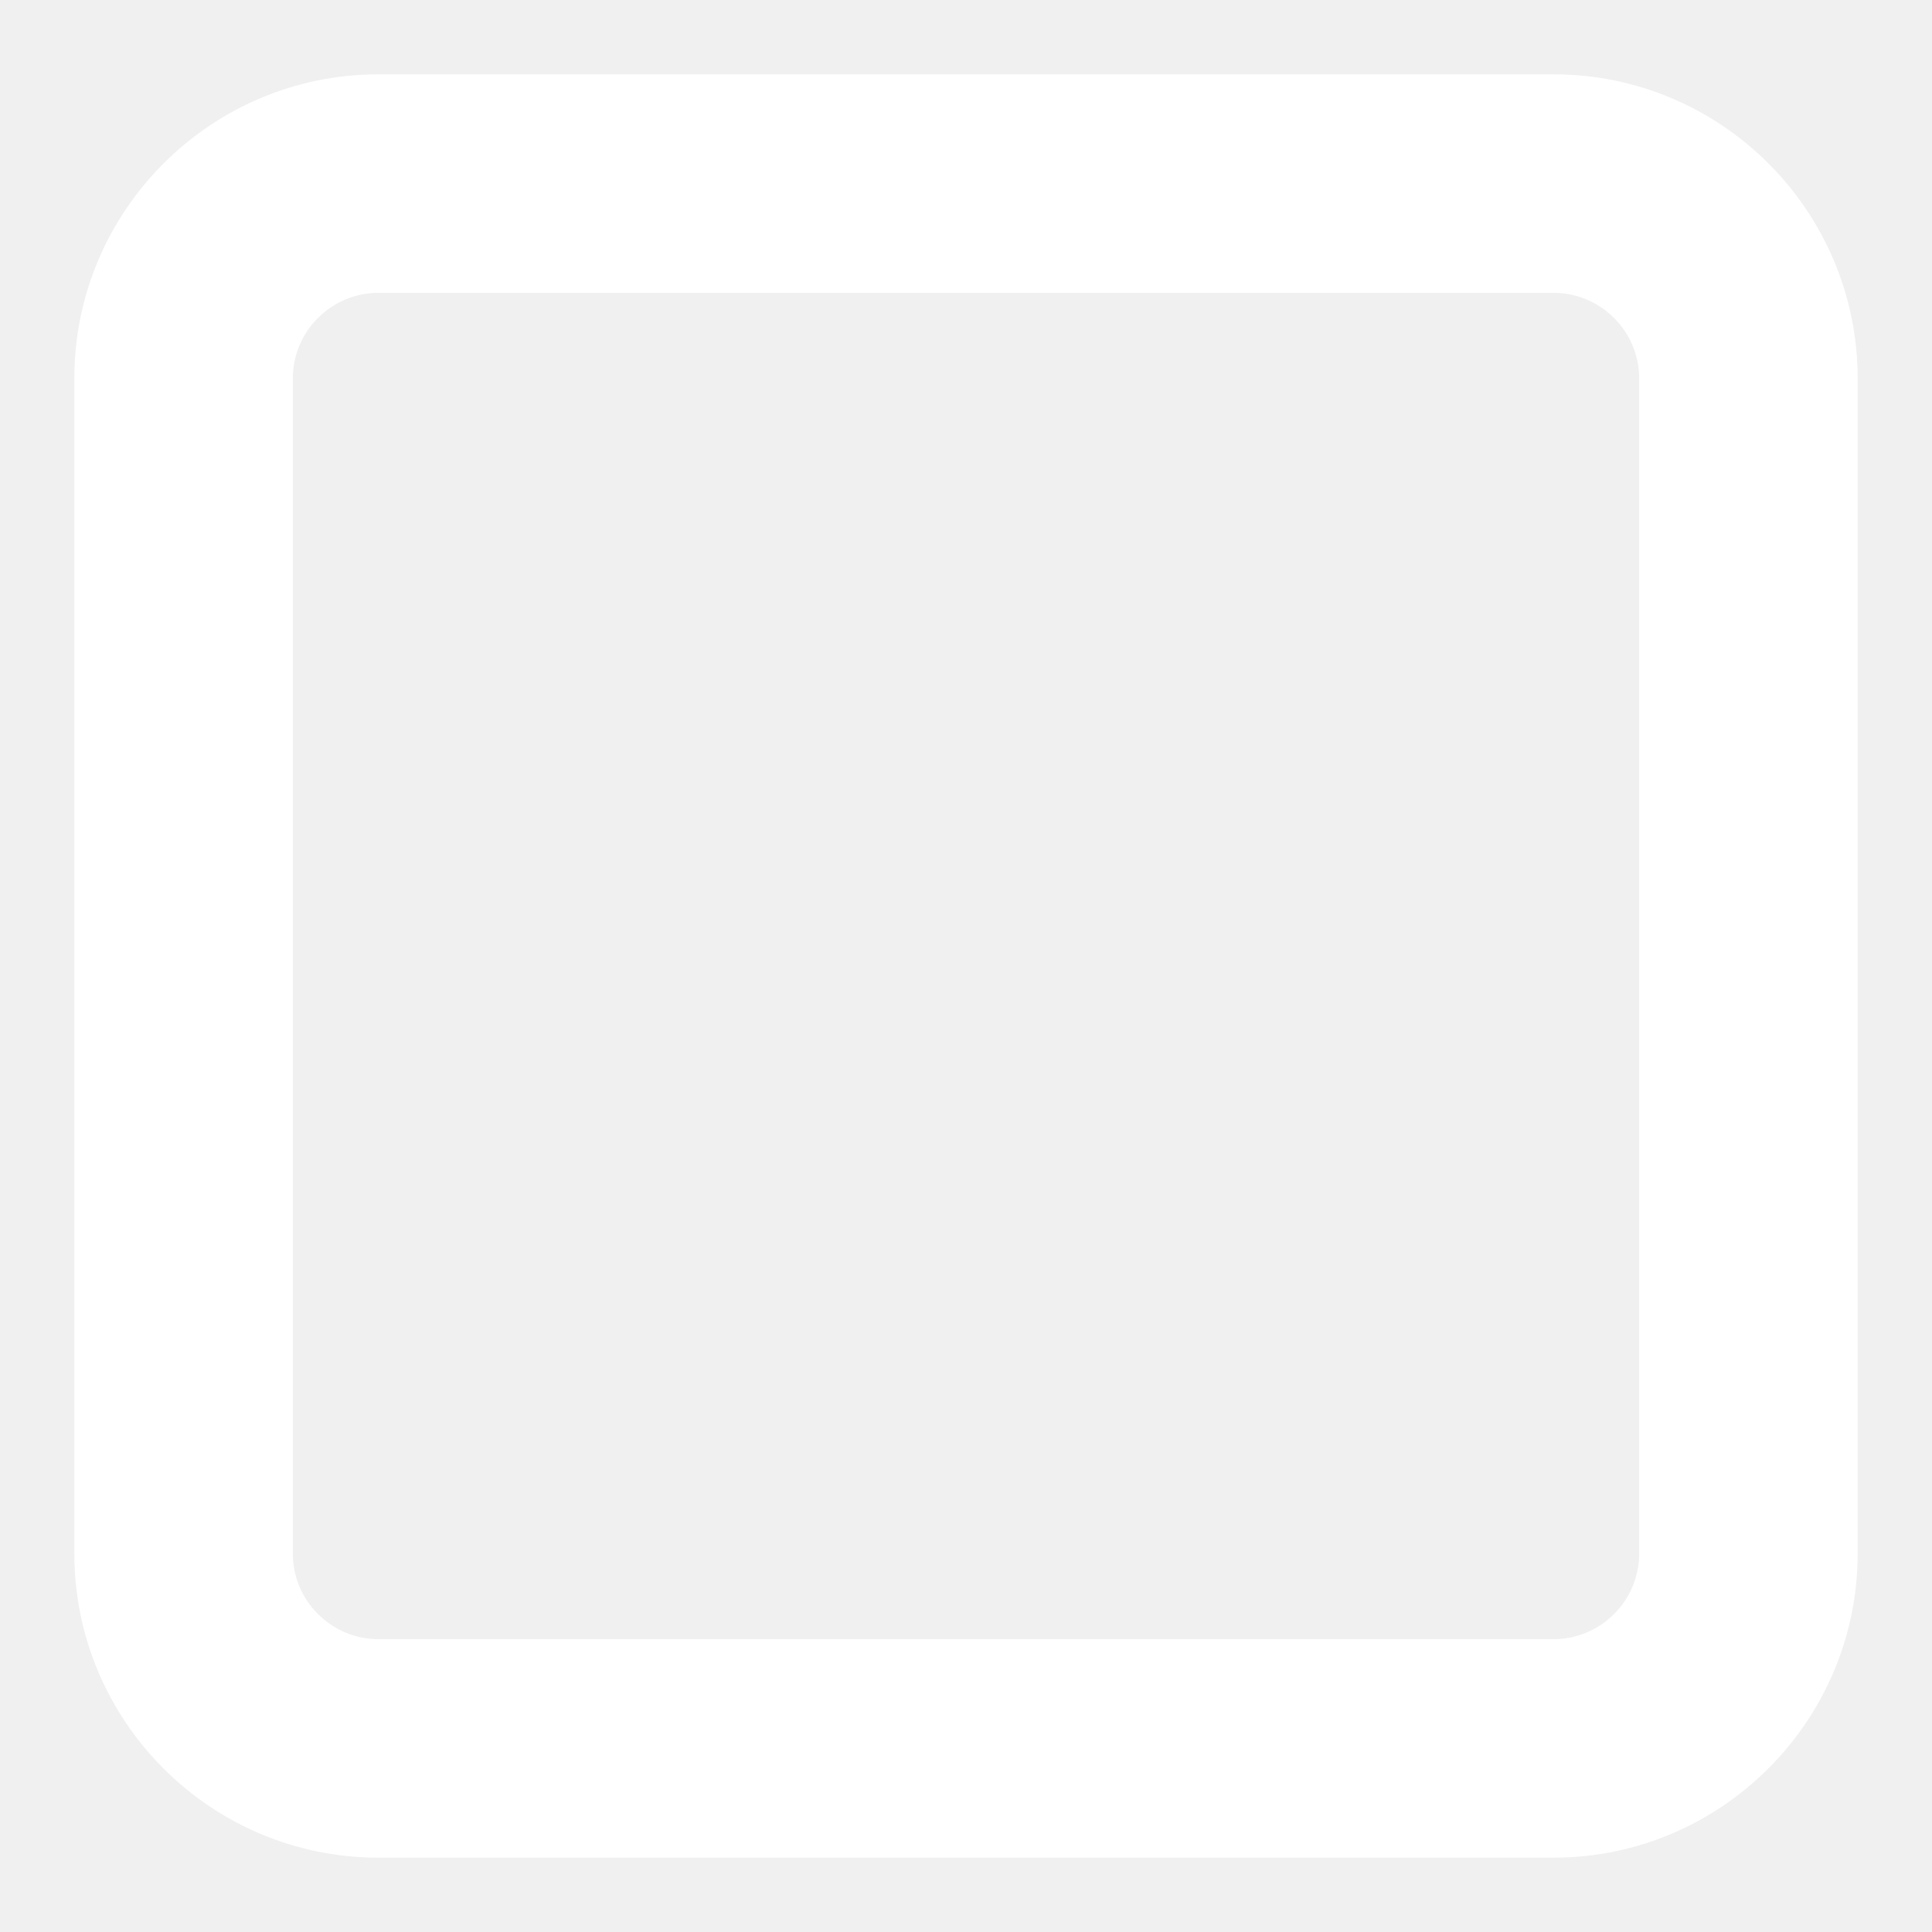
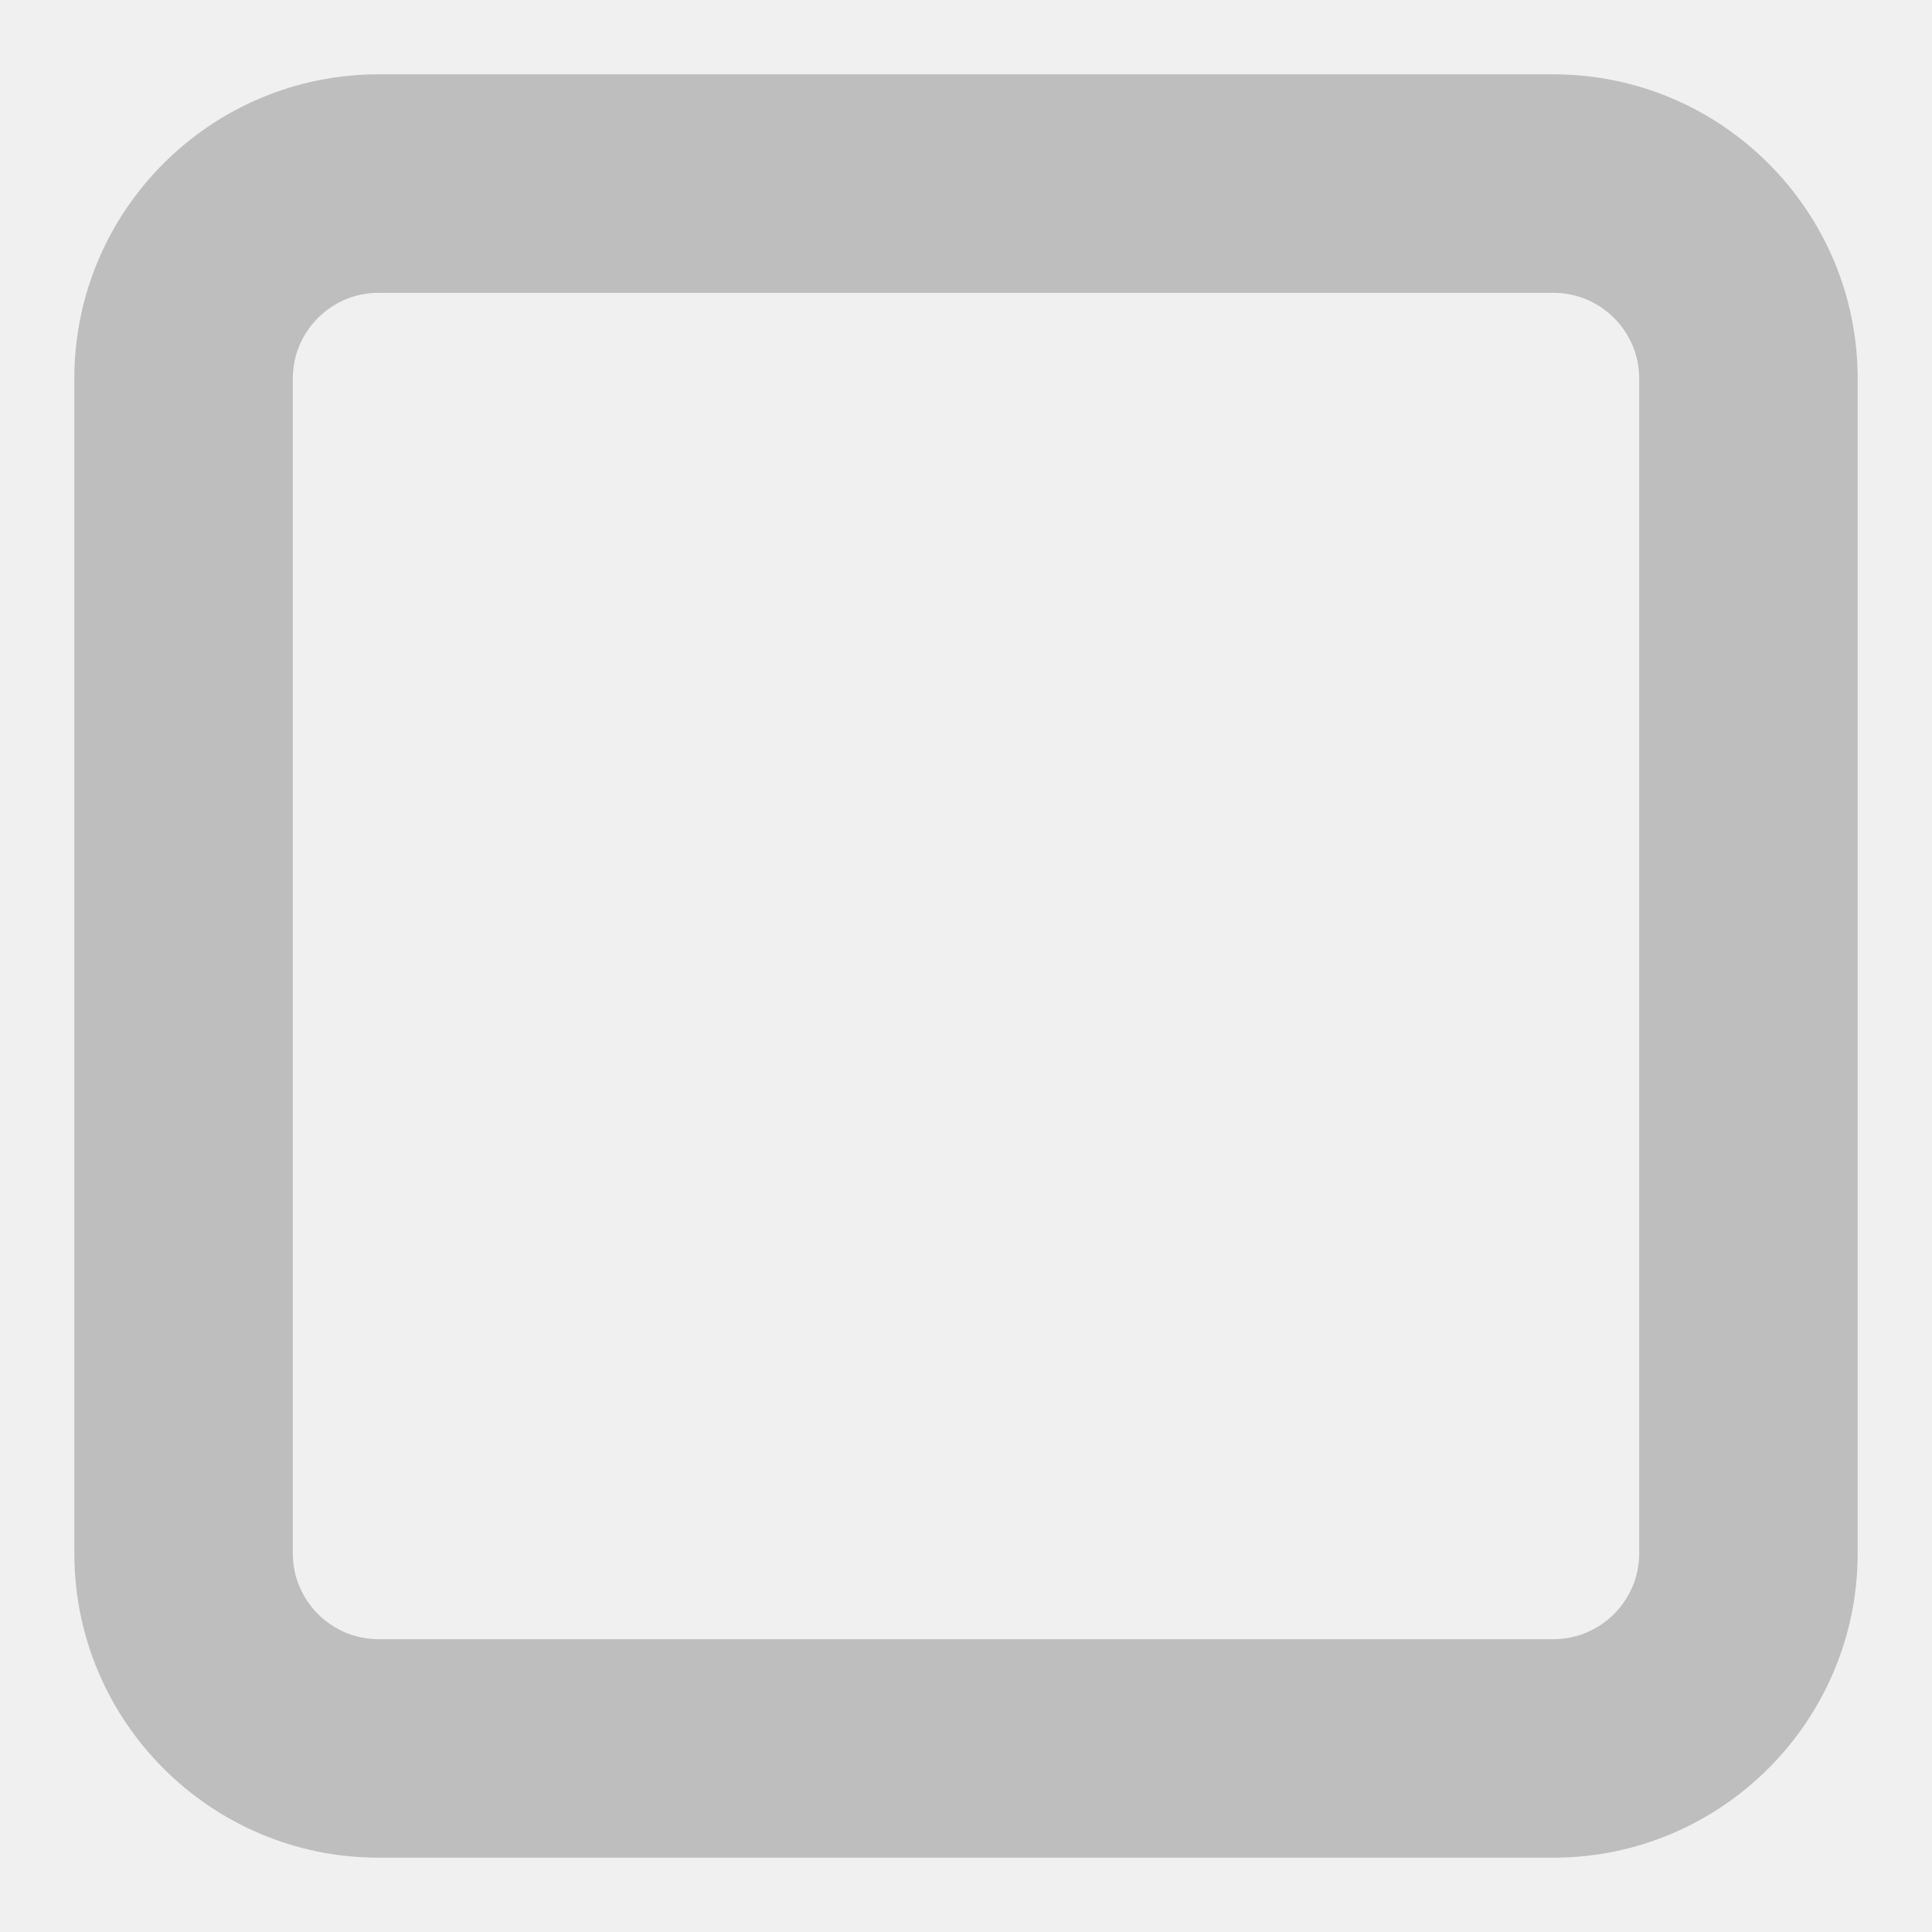
- <svg xmlns="http://www.w3.org/2000/svg" version="1.1" id="Layer_1" x="0px" y="0px" viewBox="0 0 512 512" enable-background="new 0 0 512 512" xml:space="preserve">
+ <svg xmlns="http://www.w3.org/2000/svg" version="1.1" id="Layer_1" x="0px" y="0px" viewBox="0 0 512 512" style="enable-background:new 0 0 512 512;" xml:space="preserve">
+   <style type="text/css">
+ 	.st0{fill:#BEBEBE;}
+ </style>
  <g>
-     <path fill="#FFFFFF" d="M411.7,492.3H100.3c-44.5,0-80.6-36.2-80.6-80.6V100.3c0-44.5,36.2-80.6,80.6-80.6h311.4   c44.5,0,80.6,36.2,80.6,80.6v311.4C492.3,456.1,456.1,492.3,411.7,492.3z M100.3,77.6c-12.5,0-22.7,10.2-22.7,22.7v311.4   c0,12.5,10.2,22.7,22.7,22.7h311.4c12.5,0,22.7-10.2,22.7-22.7V100.3c0-12.5-10.2-22.7-22.7-22.7H100.3z" />
+     <path class="st0" d="M411.7,492.3H100.3c-44.5,0-80.6-36.2-80.6-80.6V100.3c0-44.5,36.2-80.6,80.6-80.6h311.4   c44.5,0,80.6,36.2,80.6,80.6v311.4C492.3,456.1,456.1,492.3,411.7,492.3z M100.3,77.6c-12.5,0-22.7,10.2-22.7,22.7v311.4   c0,12.5,10.2,22.7,22.7,22.7h311.4c12.5,0,22.7-10.2,22.7-22.7V100.3c0-12.5-10.2-22.7-22.7-22.7C411.7,77.6,100.3,77.6,100.3,77.6   z" />
  </g>
</svg>
